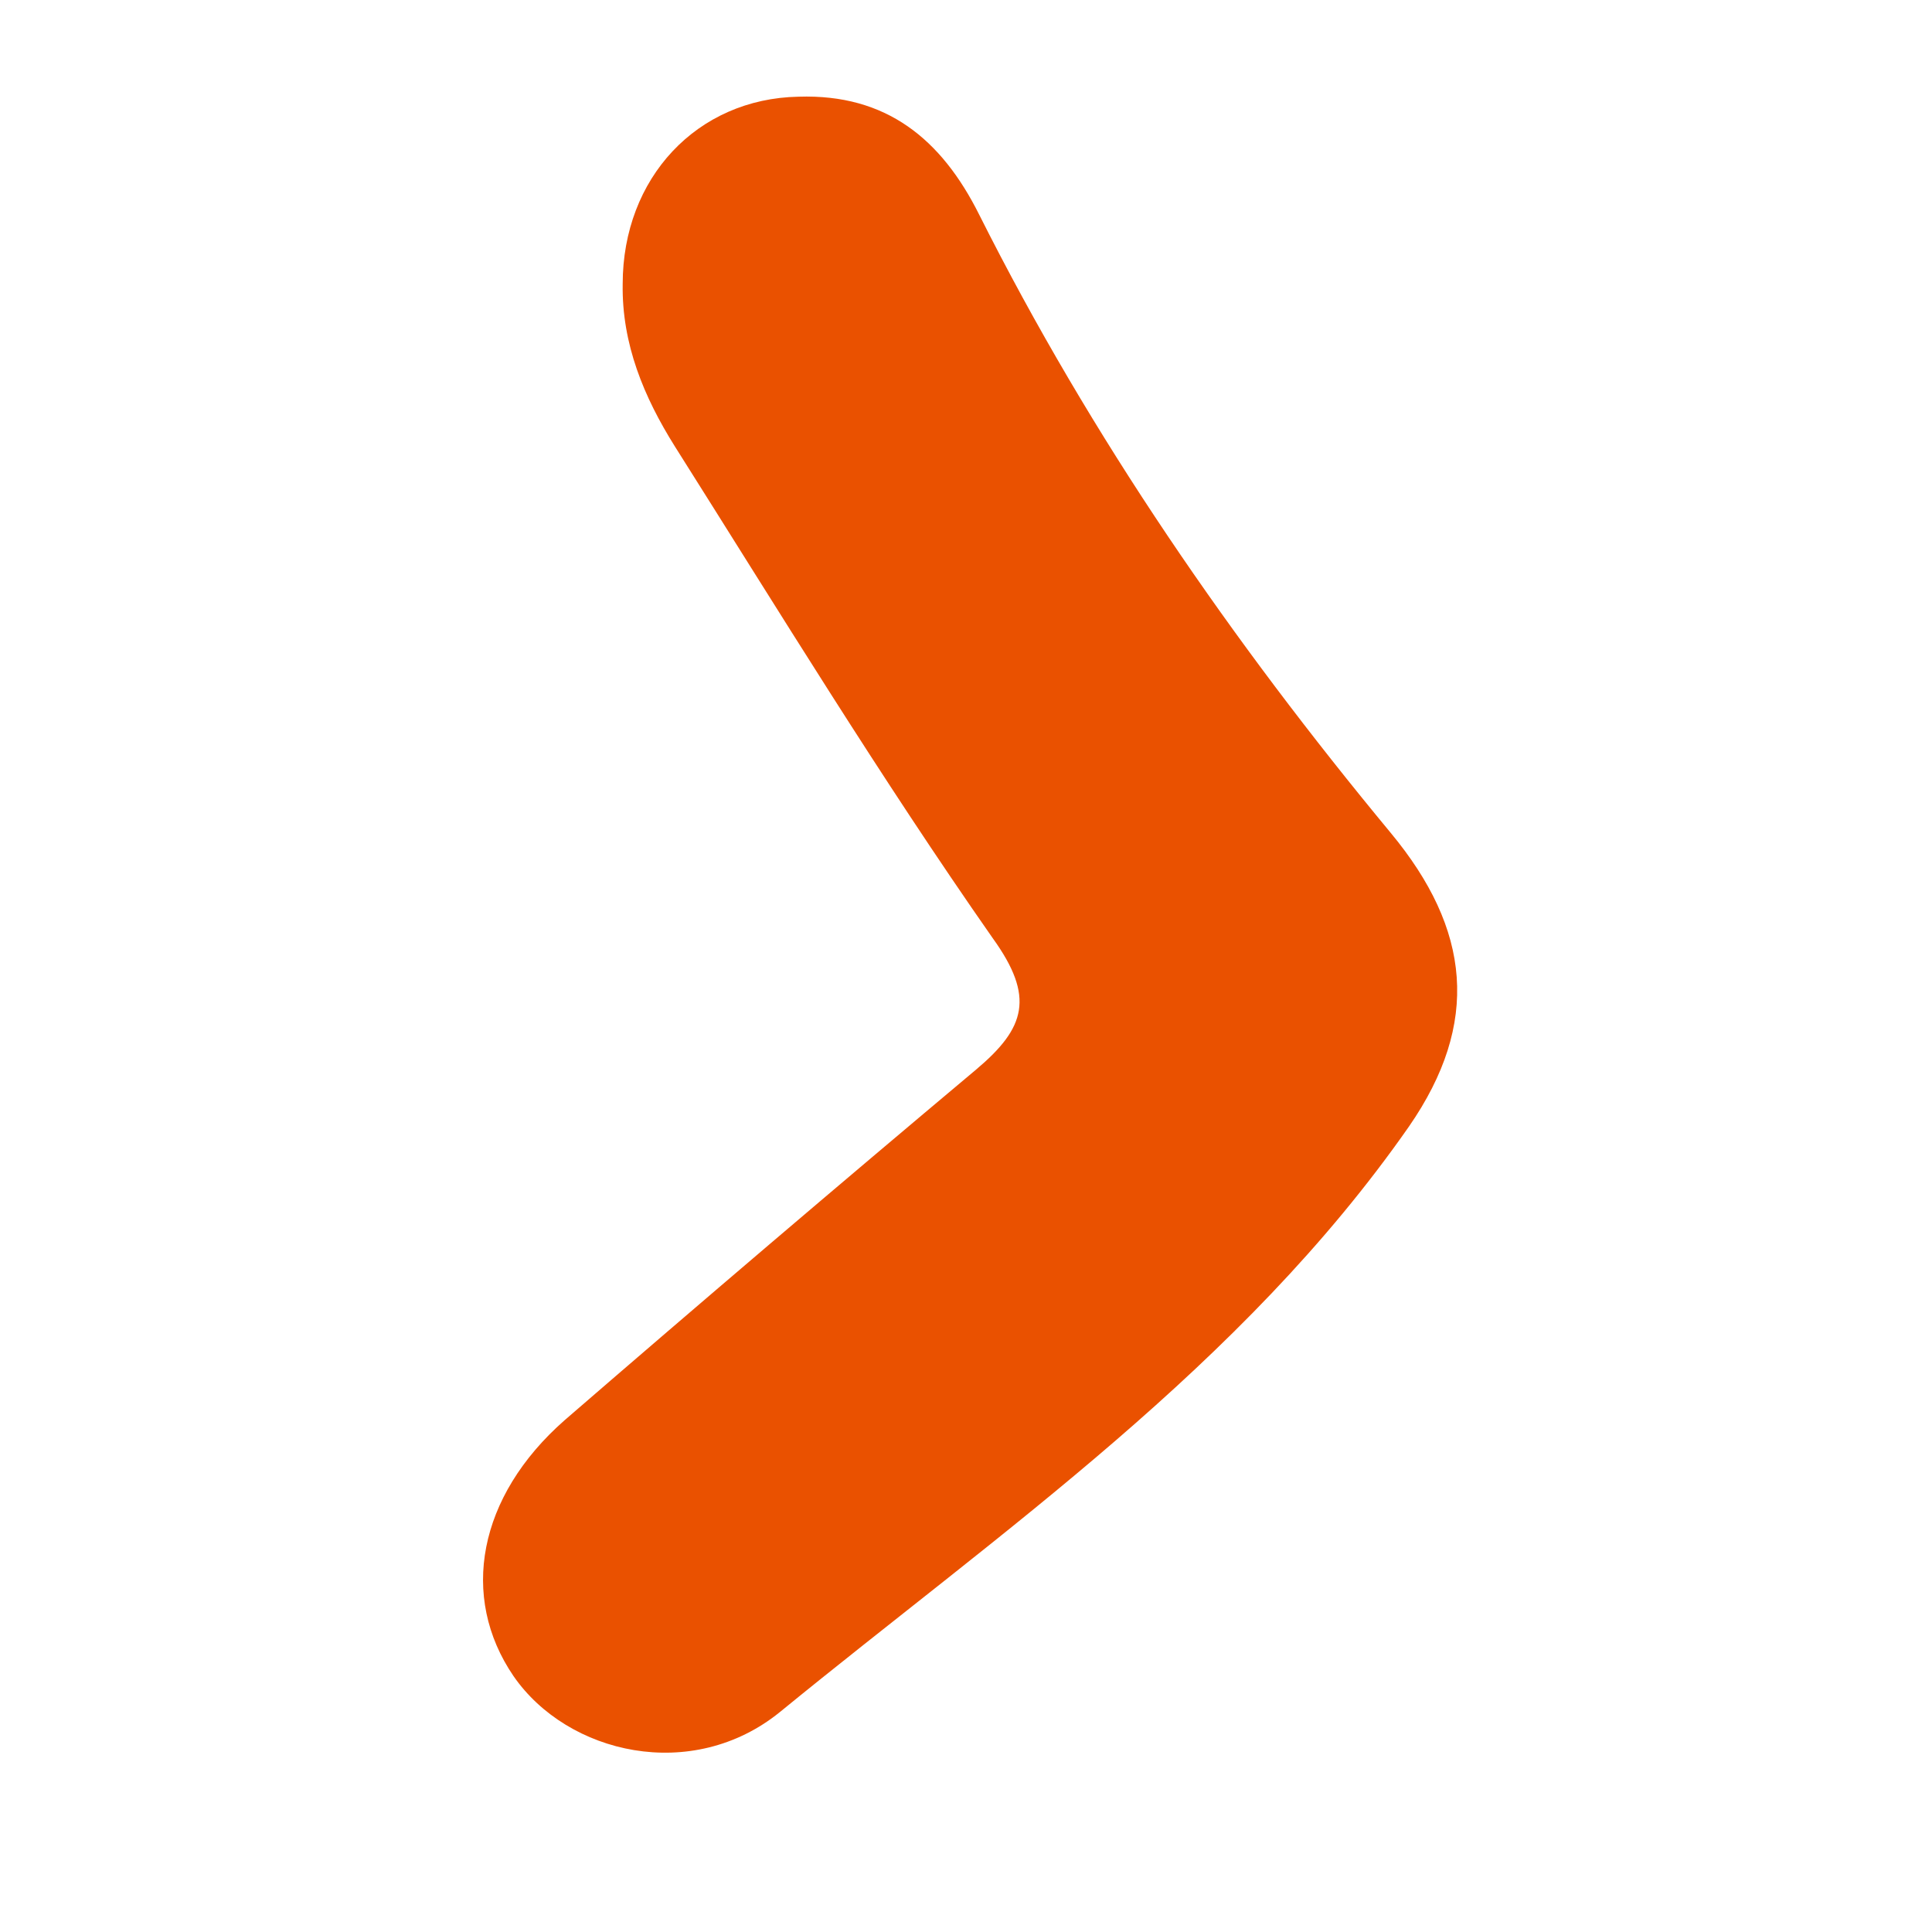
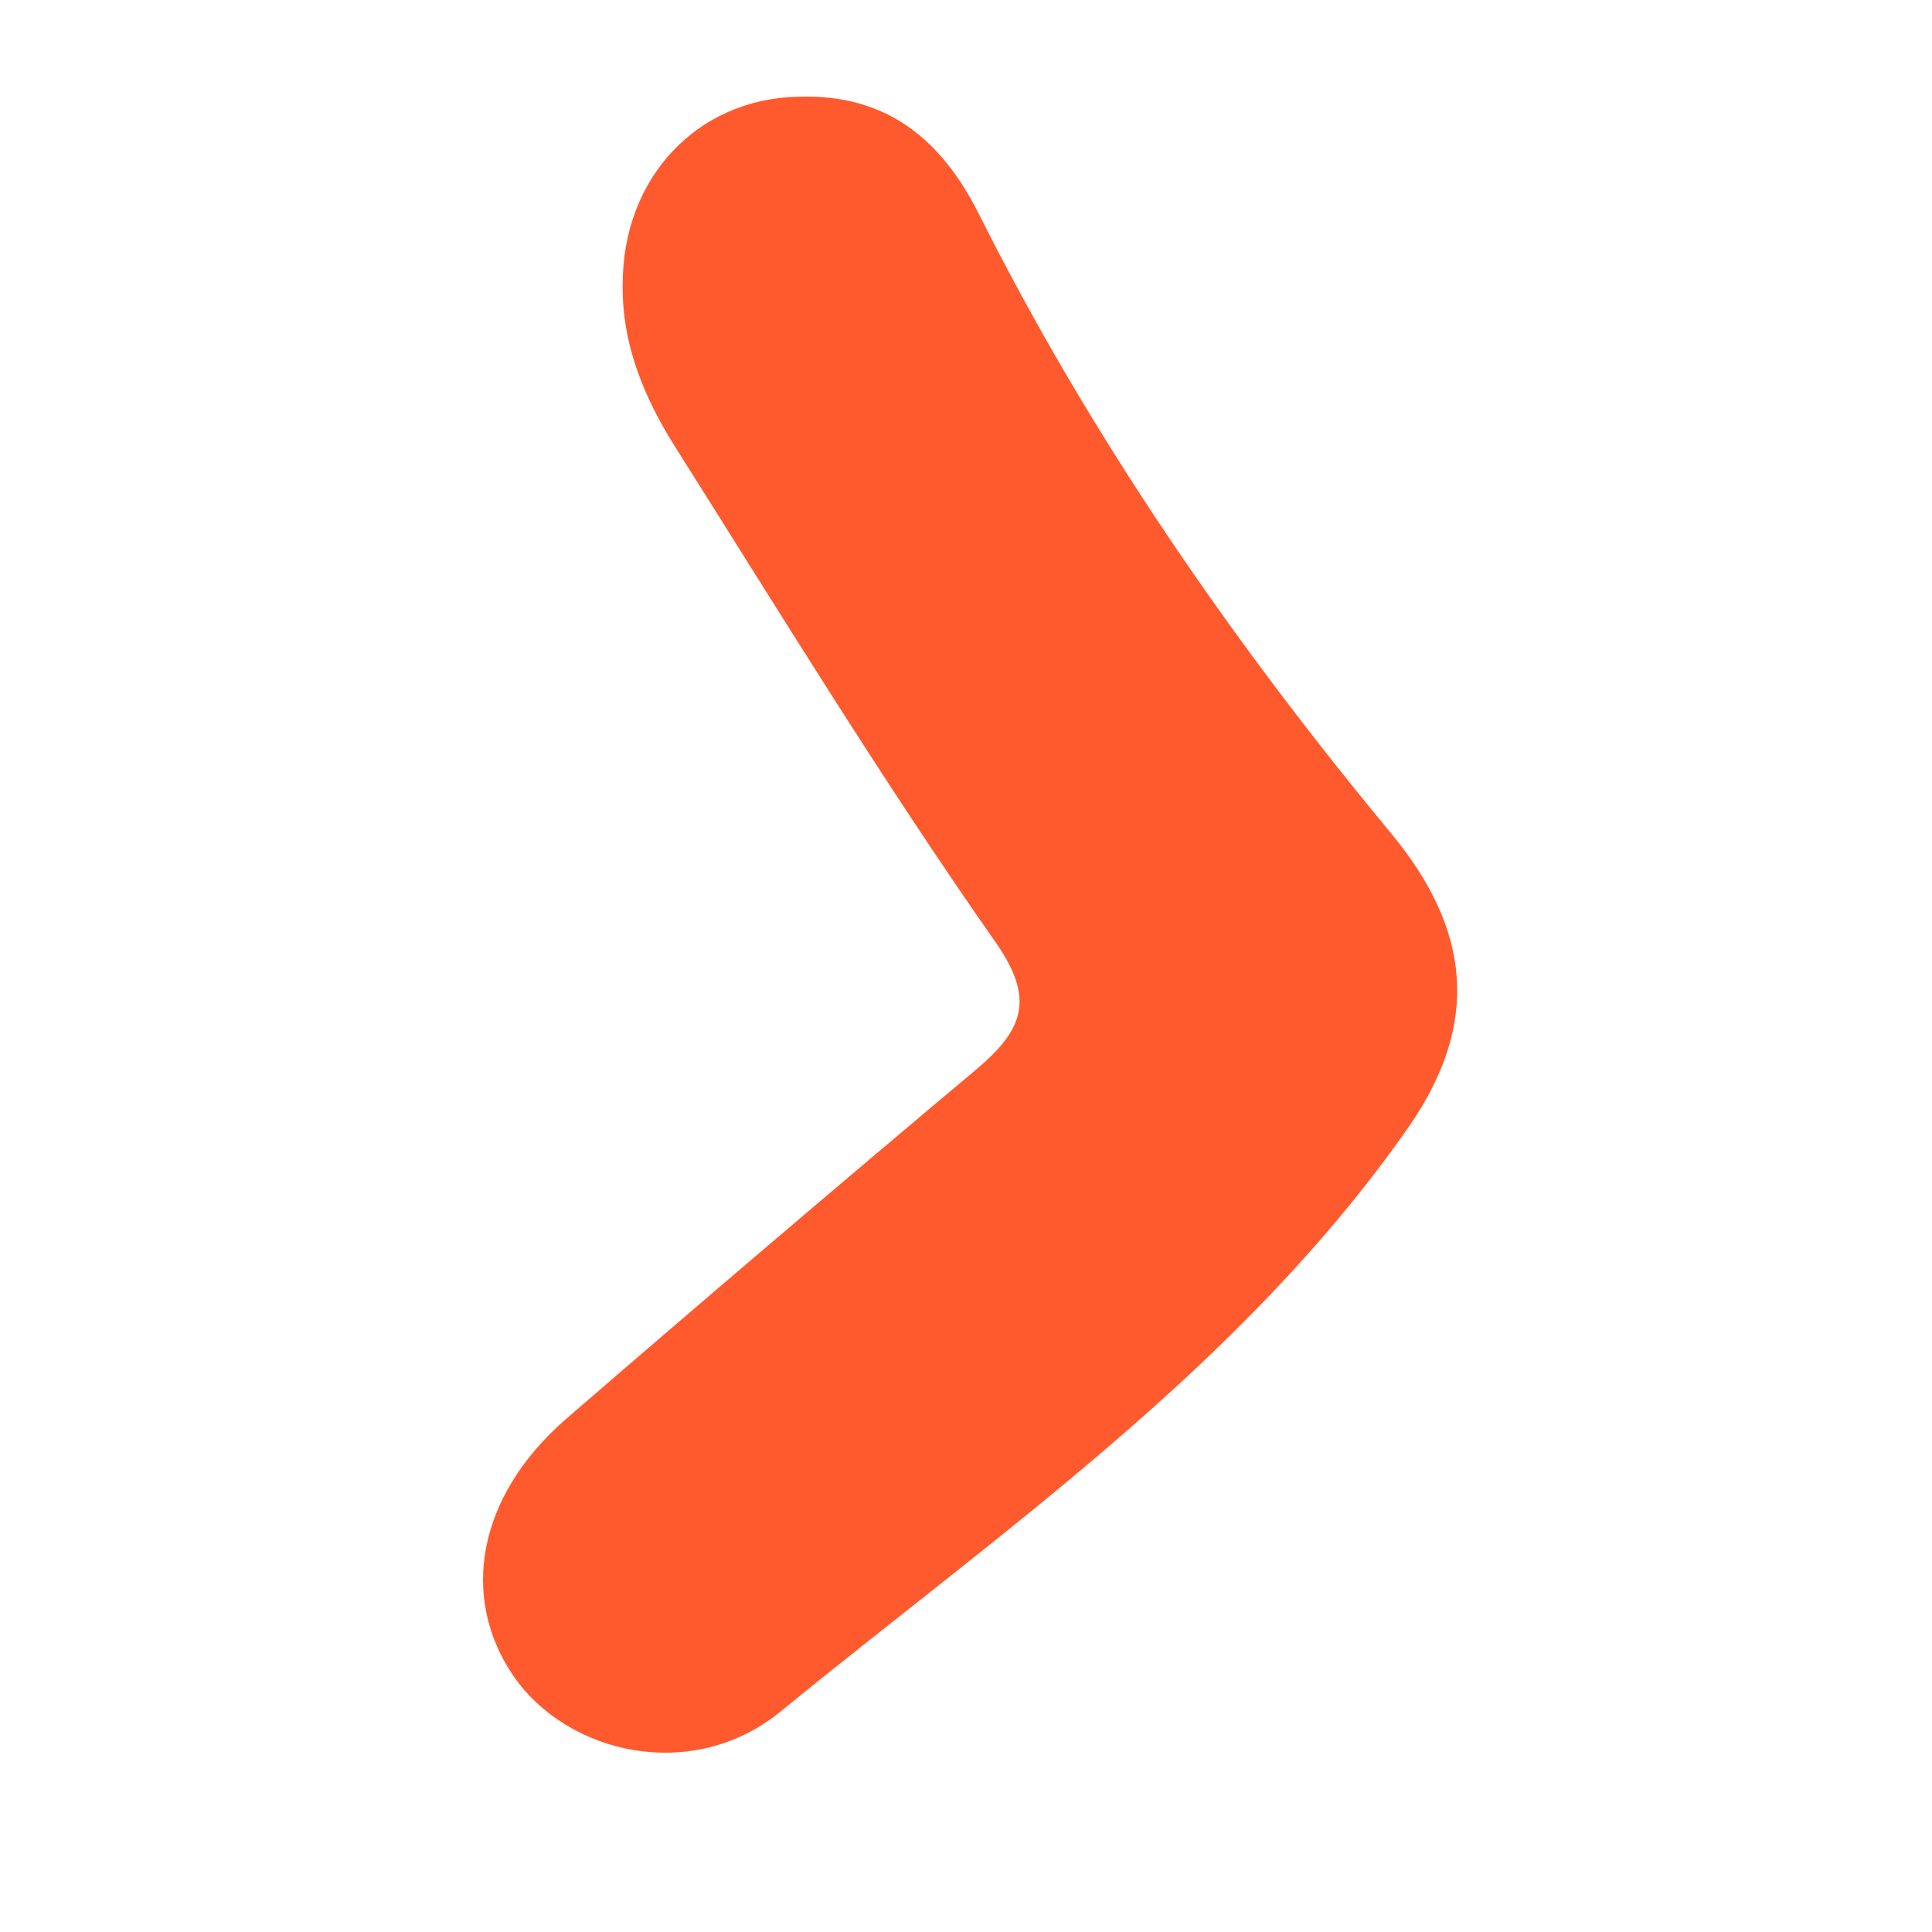
<svg xmlns="http://www.w3.org/2000/svg" width="20" height="20" viewBox="0 0 20 20" fill="none">
-   <path d="M8.266 1.001C9.176 0.971 9.746 1.441 10.136 2.221C11.296 4.531 12.756 6.641 14.396 8.621C15.226 9.621 15.326 10.591 14.586 11.661C12.856 14.141 10.376 15.841 8.076 17.721C7.166 18.461 5.876 18.161 5.316 17.351C4.756 16.531 4.946 15.491 5.846 14.701C7.256 13.481 8.676 12.271 10.106 11.071C10.616 10.641 10.716 10.321 10.276 9.711C9.116 8.051 8.066 6.331 6.986 4.621C6.666 4.111 6.436 3.561 6.446 2.941C6.446 1.841 7.216 1.021 8.266 1.001Z" fill="#EA5100" />
+   <path d="M8.266 1.001C9.176 0.971 9.746 1.441 10.136 2.221C11.296 4.531 12.756 6.641 14.396 8.621C15.226 9.621 15.326 10.591 14.586 11.661C12.856 14.141 10.376 15.841 8.076 17.721C7.166 18.461 5.876 18.161 5.316 17.351C4.756 16.531 4.946 15.491 5.846 14.701C7.256 13.481 8.676 12.271 10.106 11.071C10.616 10.641 10.716 10.321 10.276 9.711C9.116 8.051 8.066 6.331 6.986 4.621C6.666 4.111 6.436 3.561 6.446 2.941C6.446 1.841 7.216 1.021 8.266 1.001Z" fill="#FF5A2D" />
</svg>
